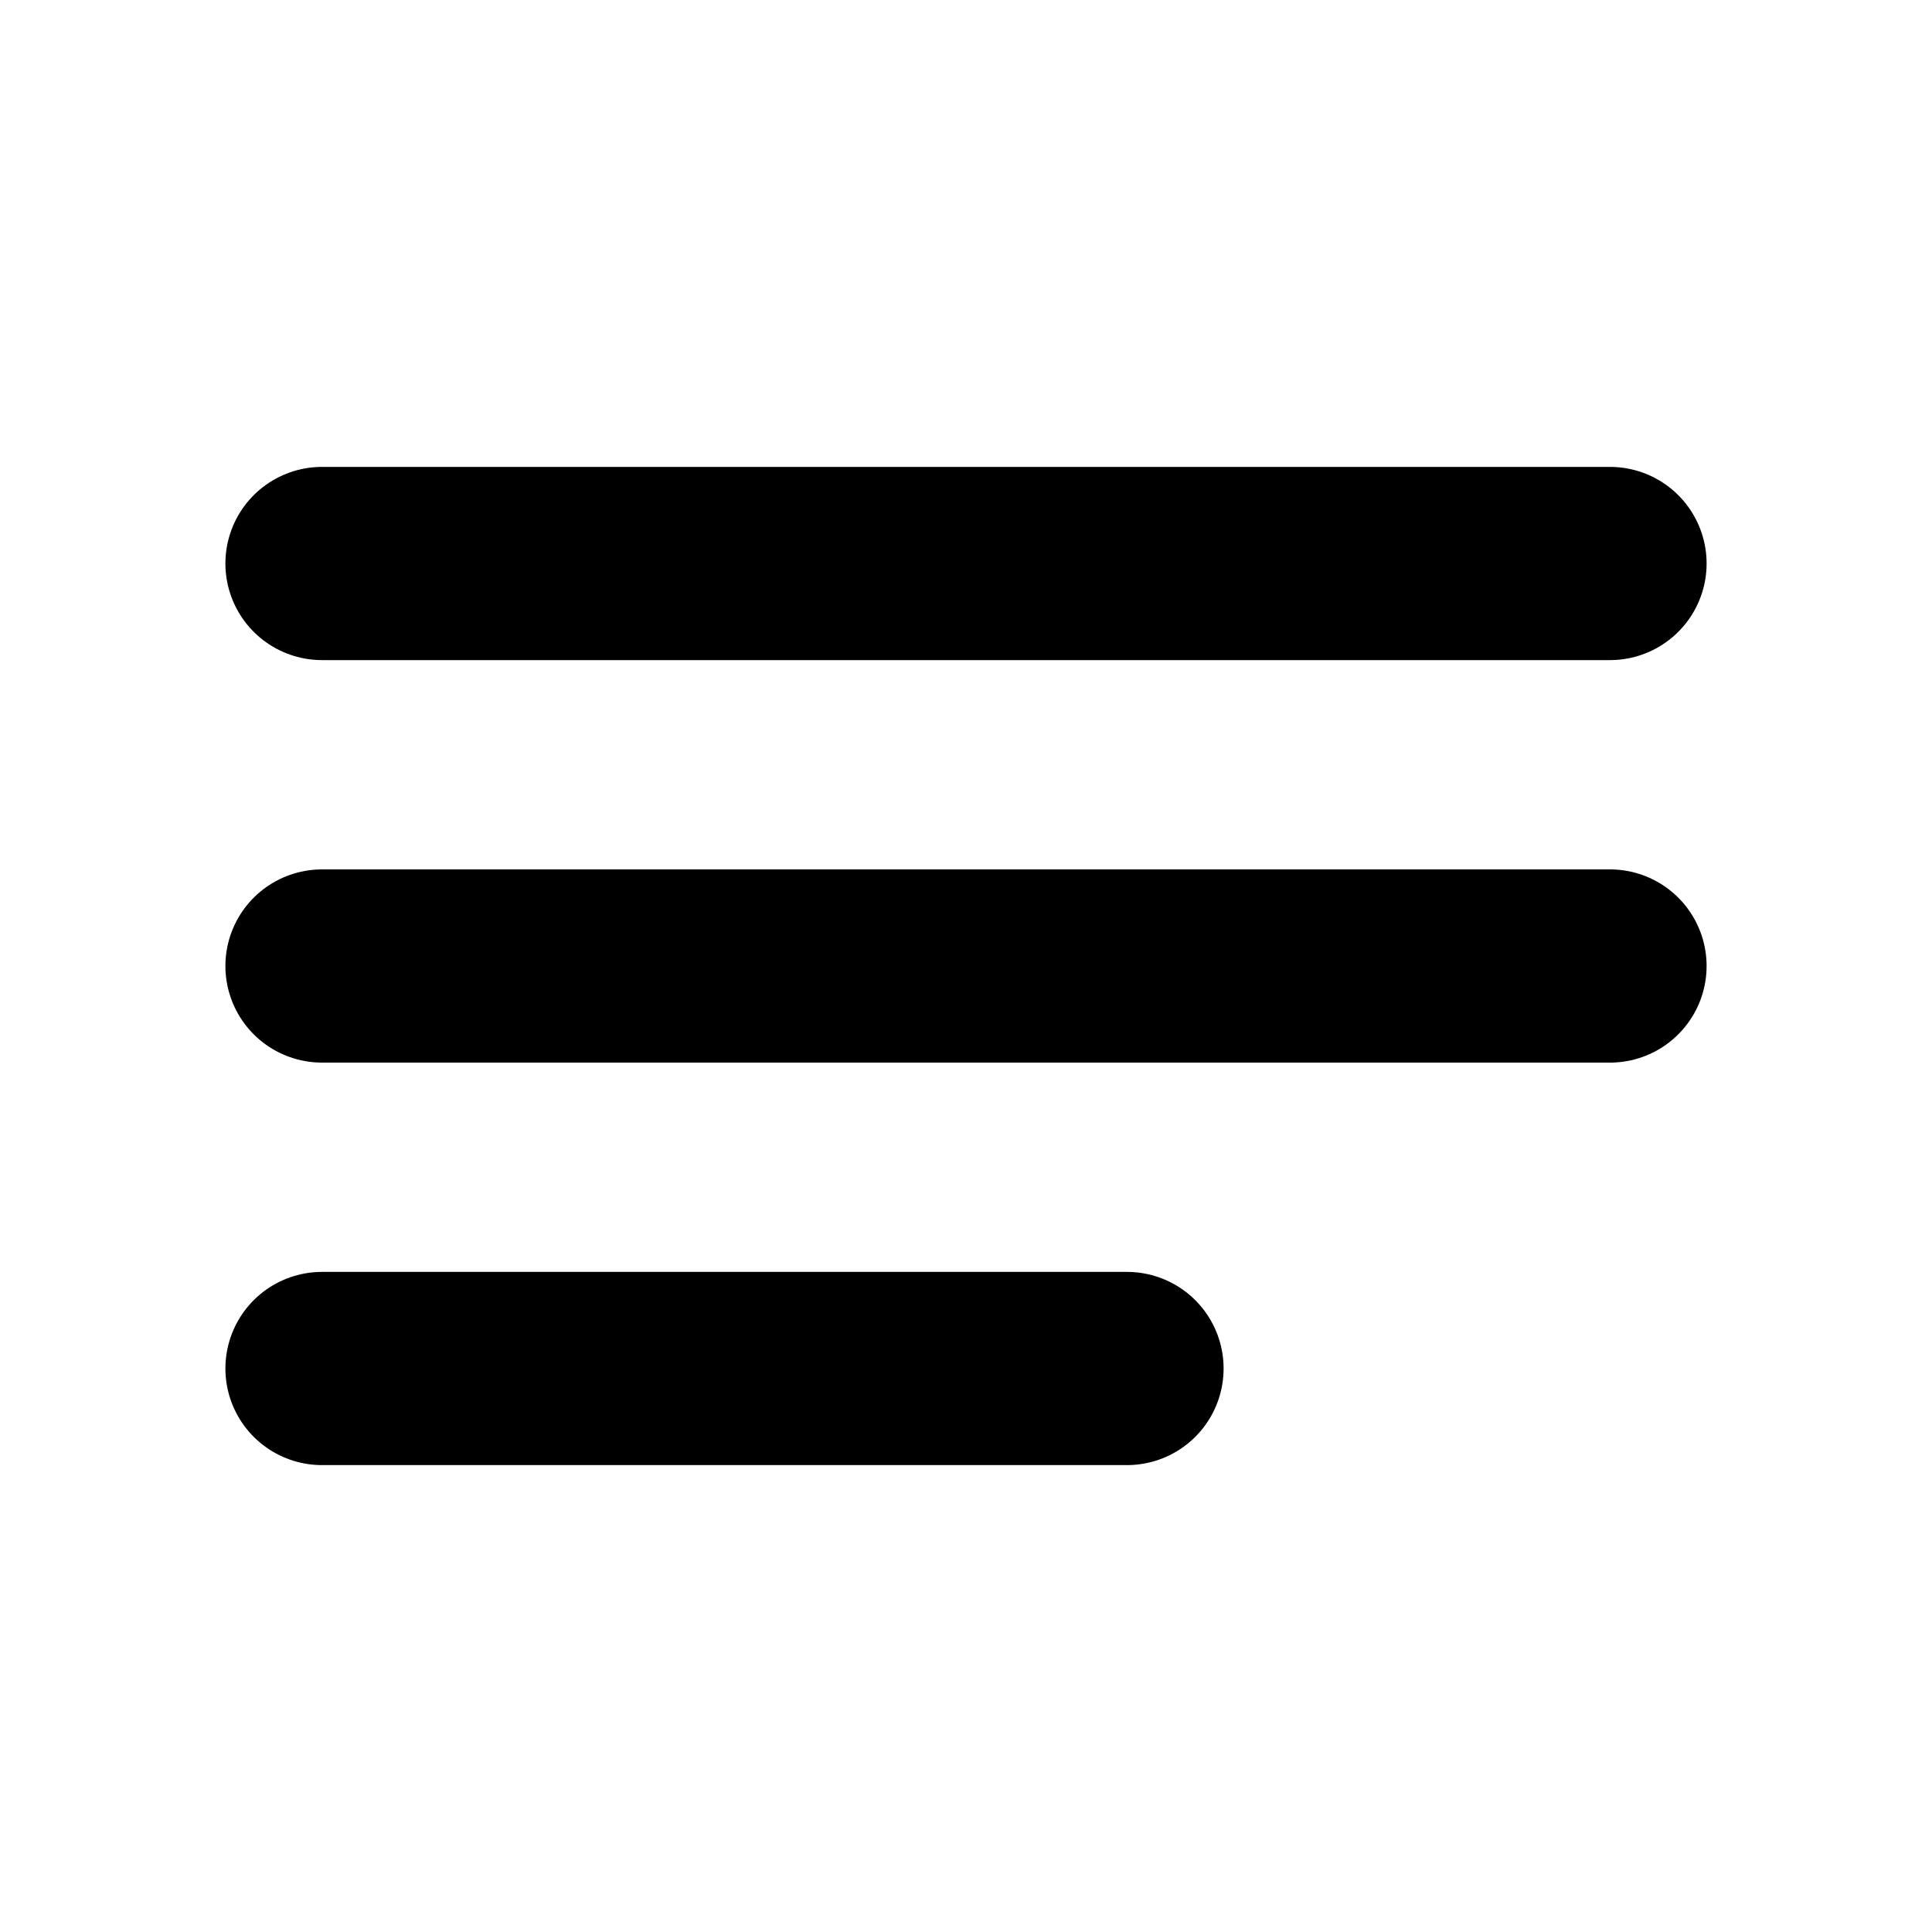
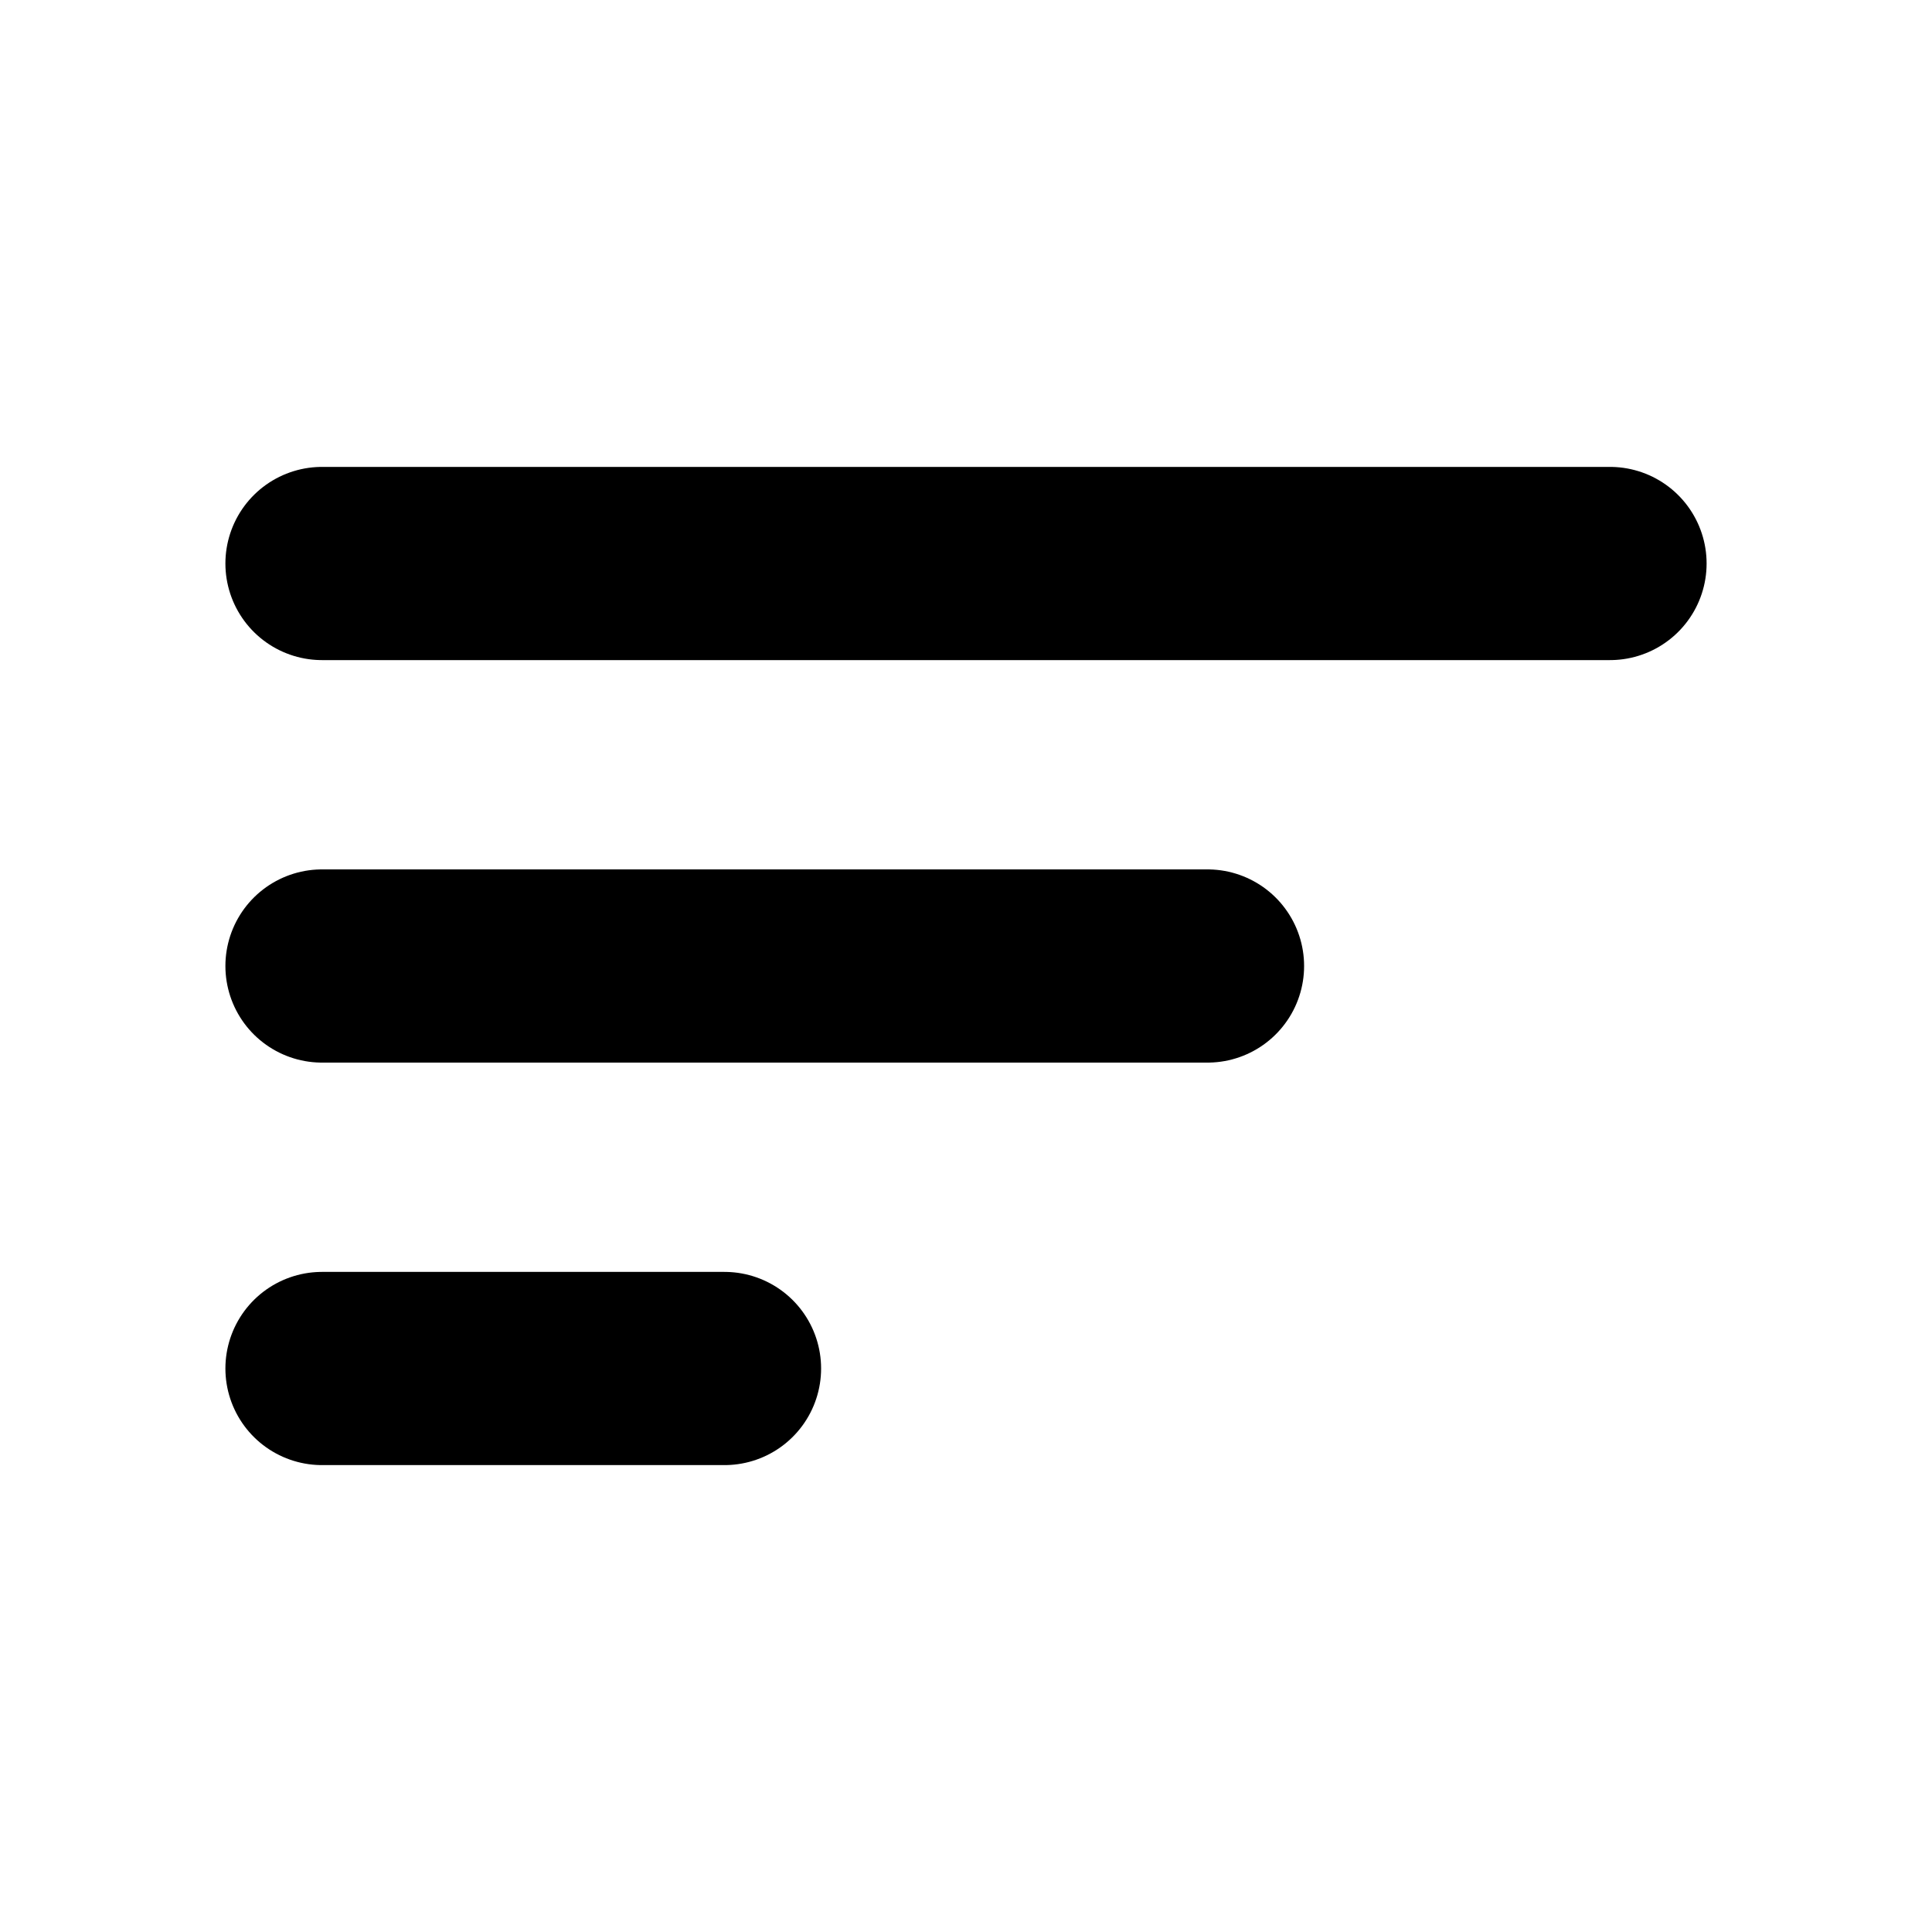
- <svg width="12" height="12" viewBox="0 0 12 12" fill="none">
-   <line x1="2" y1="3.5" x2="10" y2="3.5" stroke="currentColor" stroke-width="1.2" stroke-linecap="round" />
-   <line x1="2" y1="6" x2="10" y2="6" stroke="currentColor" stroke-width="1.2" stroke-linecap="round" />
-   <line x1="2" y1="8.5" x2="7" y2="8.5" stroke="currentColor" stroke-width="1.2" stroke-linecap="round" />
+ <svg width="12" height="12" viewBox="0 0 24 24" fill="none">
+   <g fill="none" stroke="currentColor" stroke-linecap="round" stroke-width="2.4">
+     <path d="M20 7L4 7" />
+     <path d="M15 12L4 12" />
+     <path d="M9 17H4" />
+   </g>
</svg>
